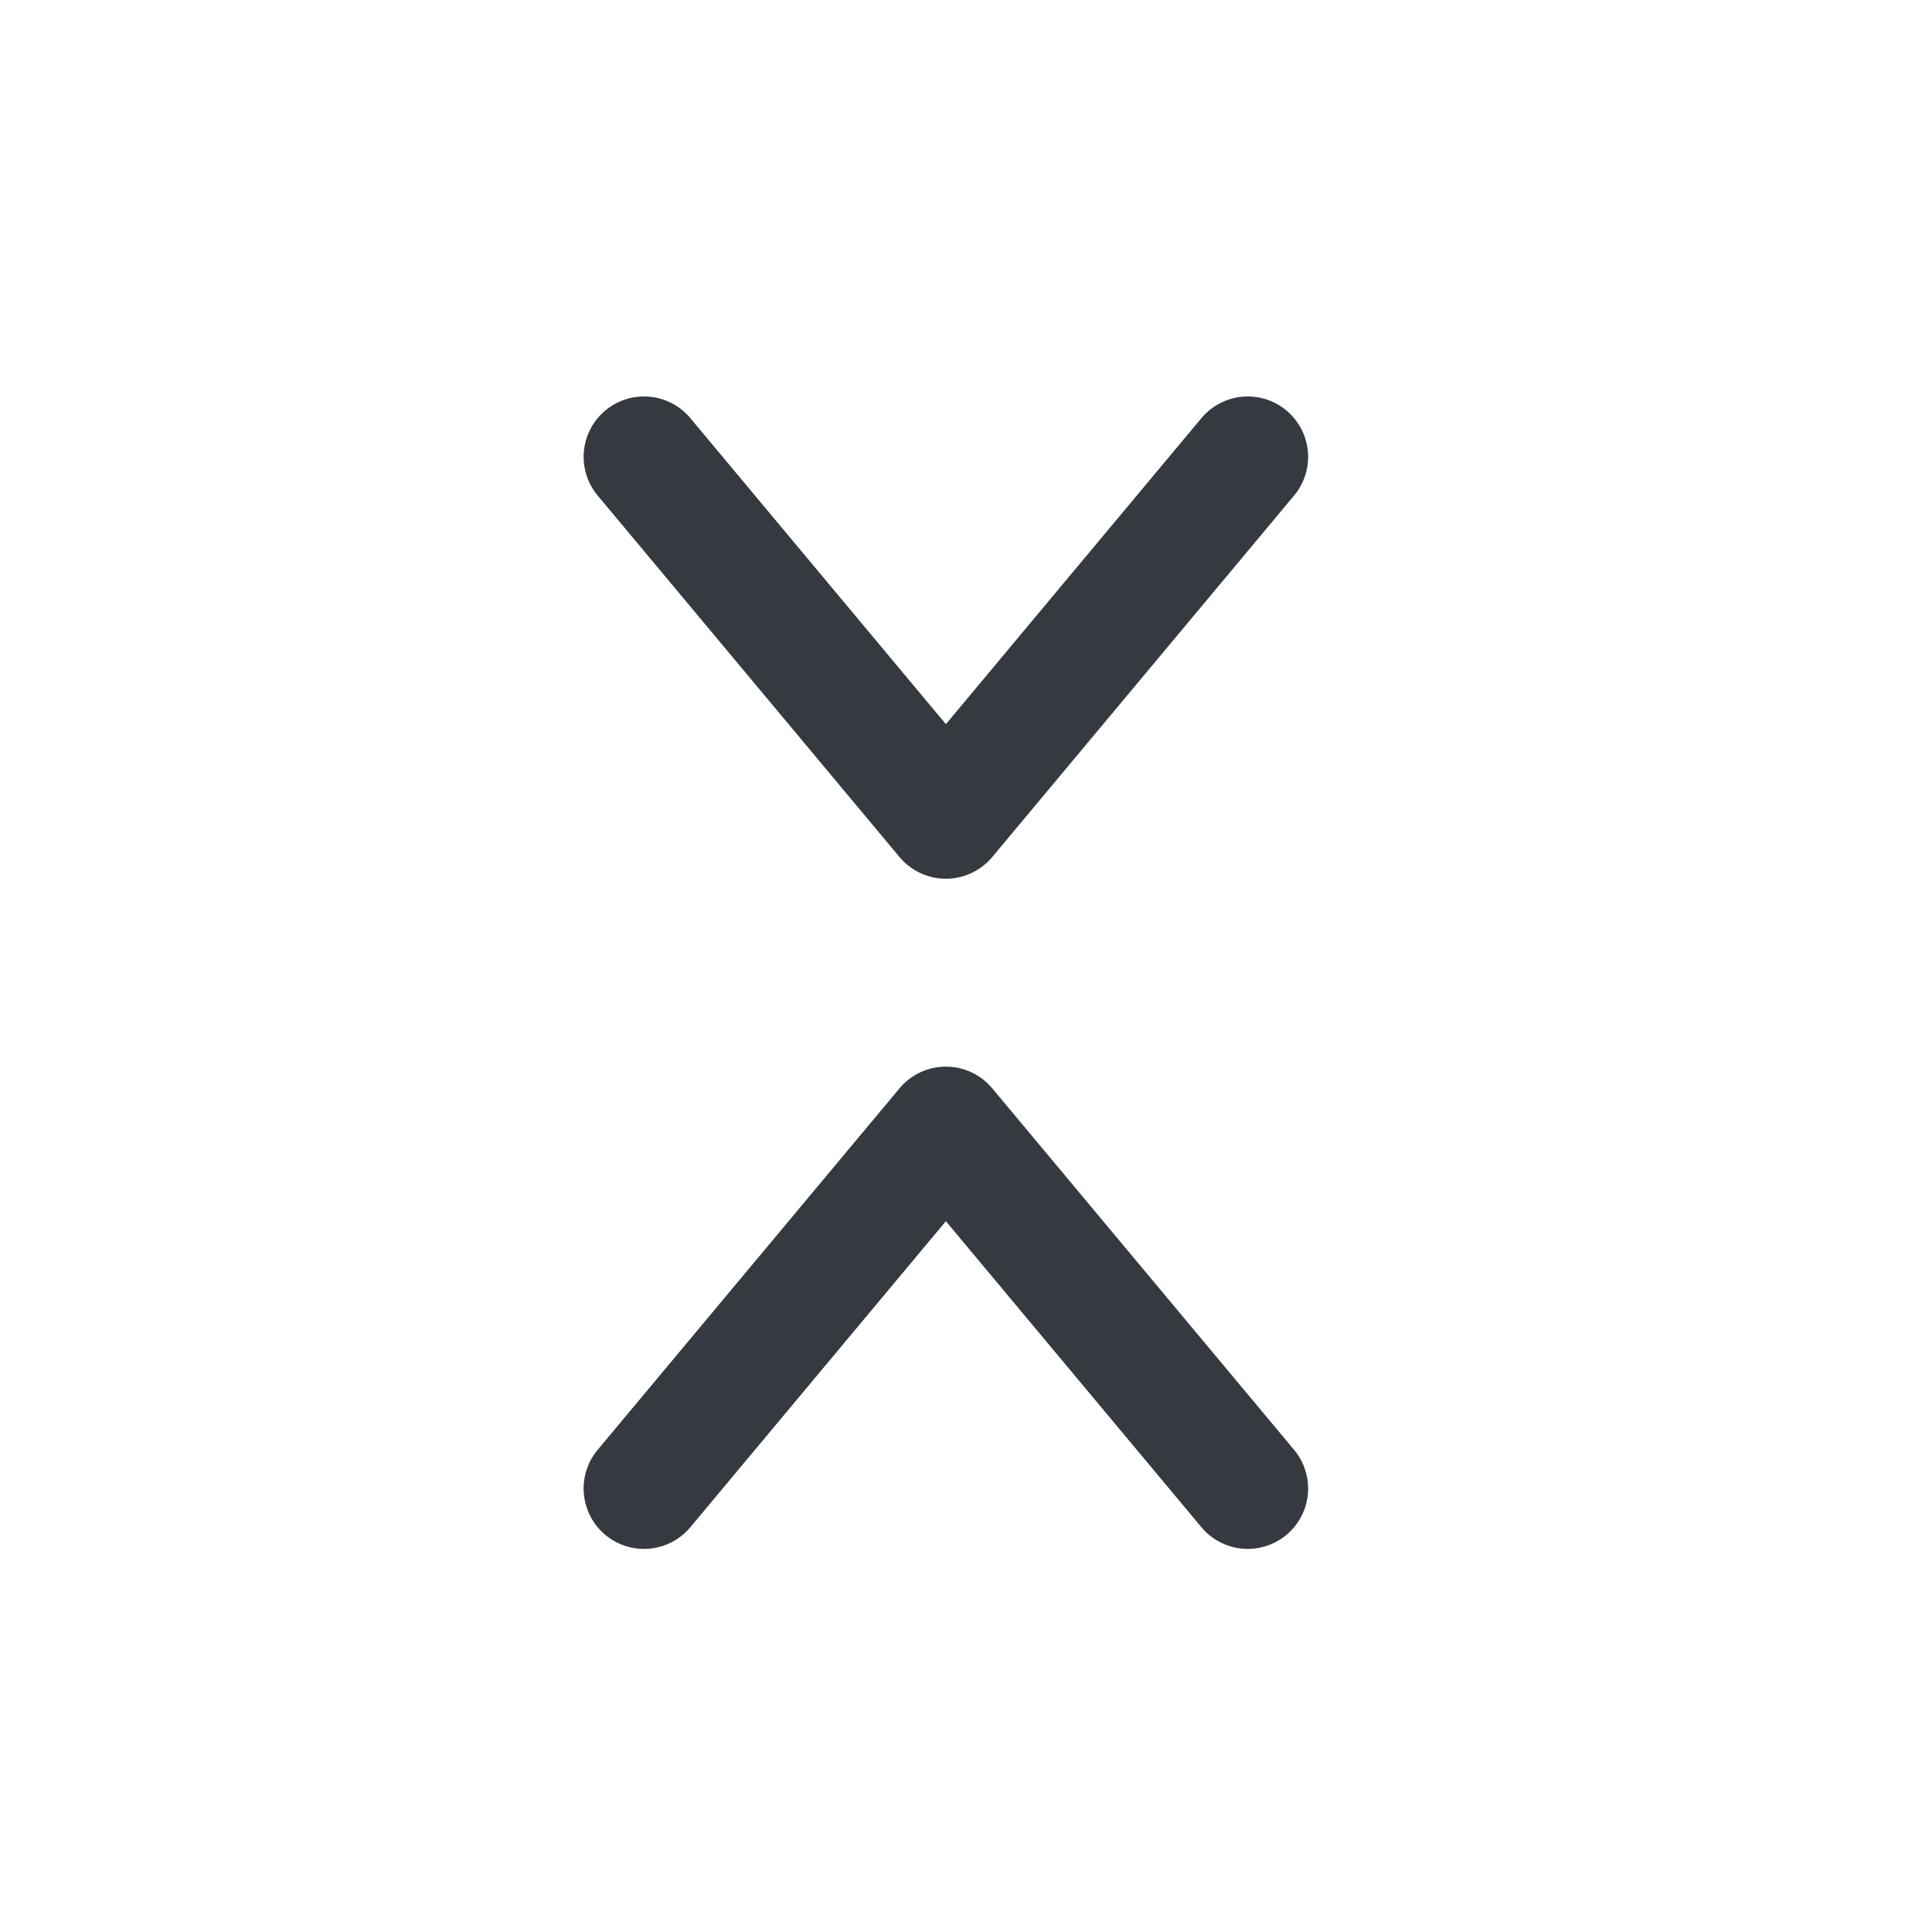
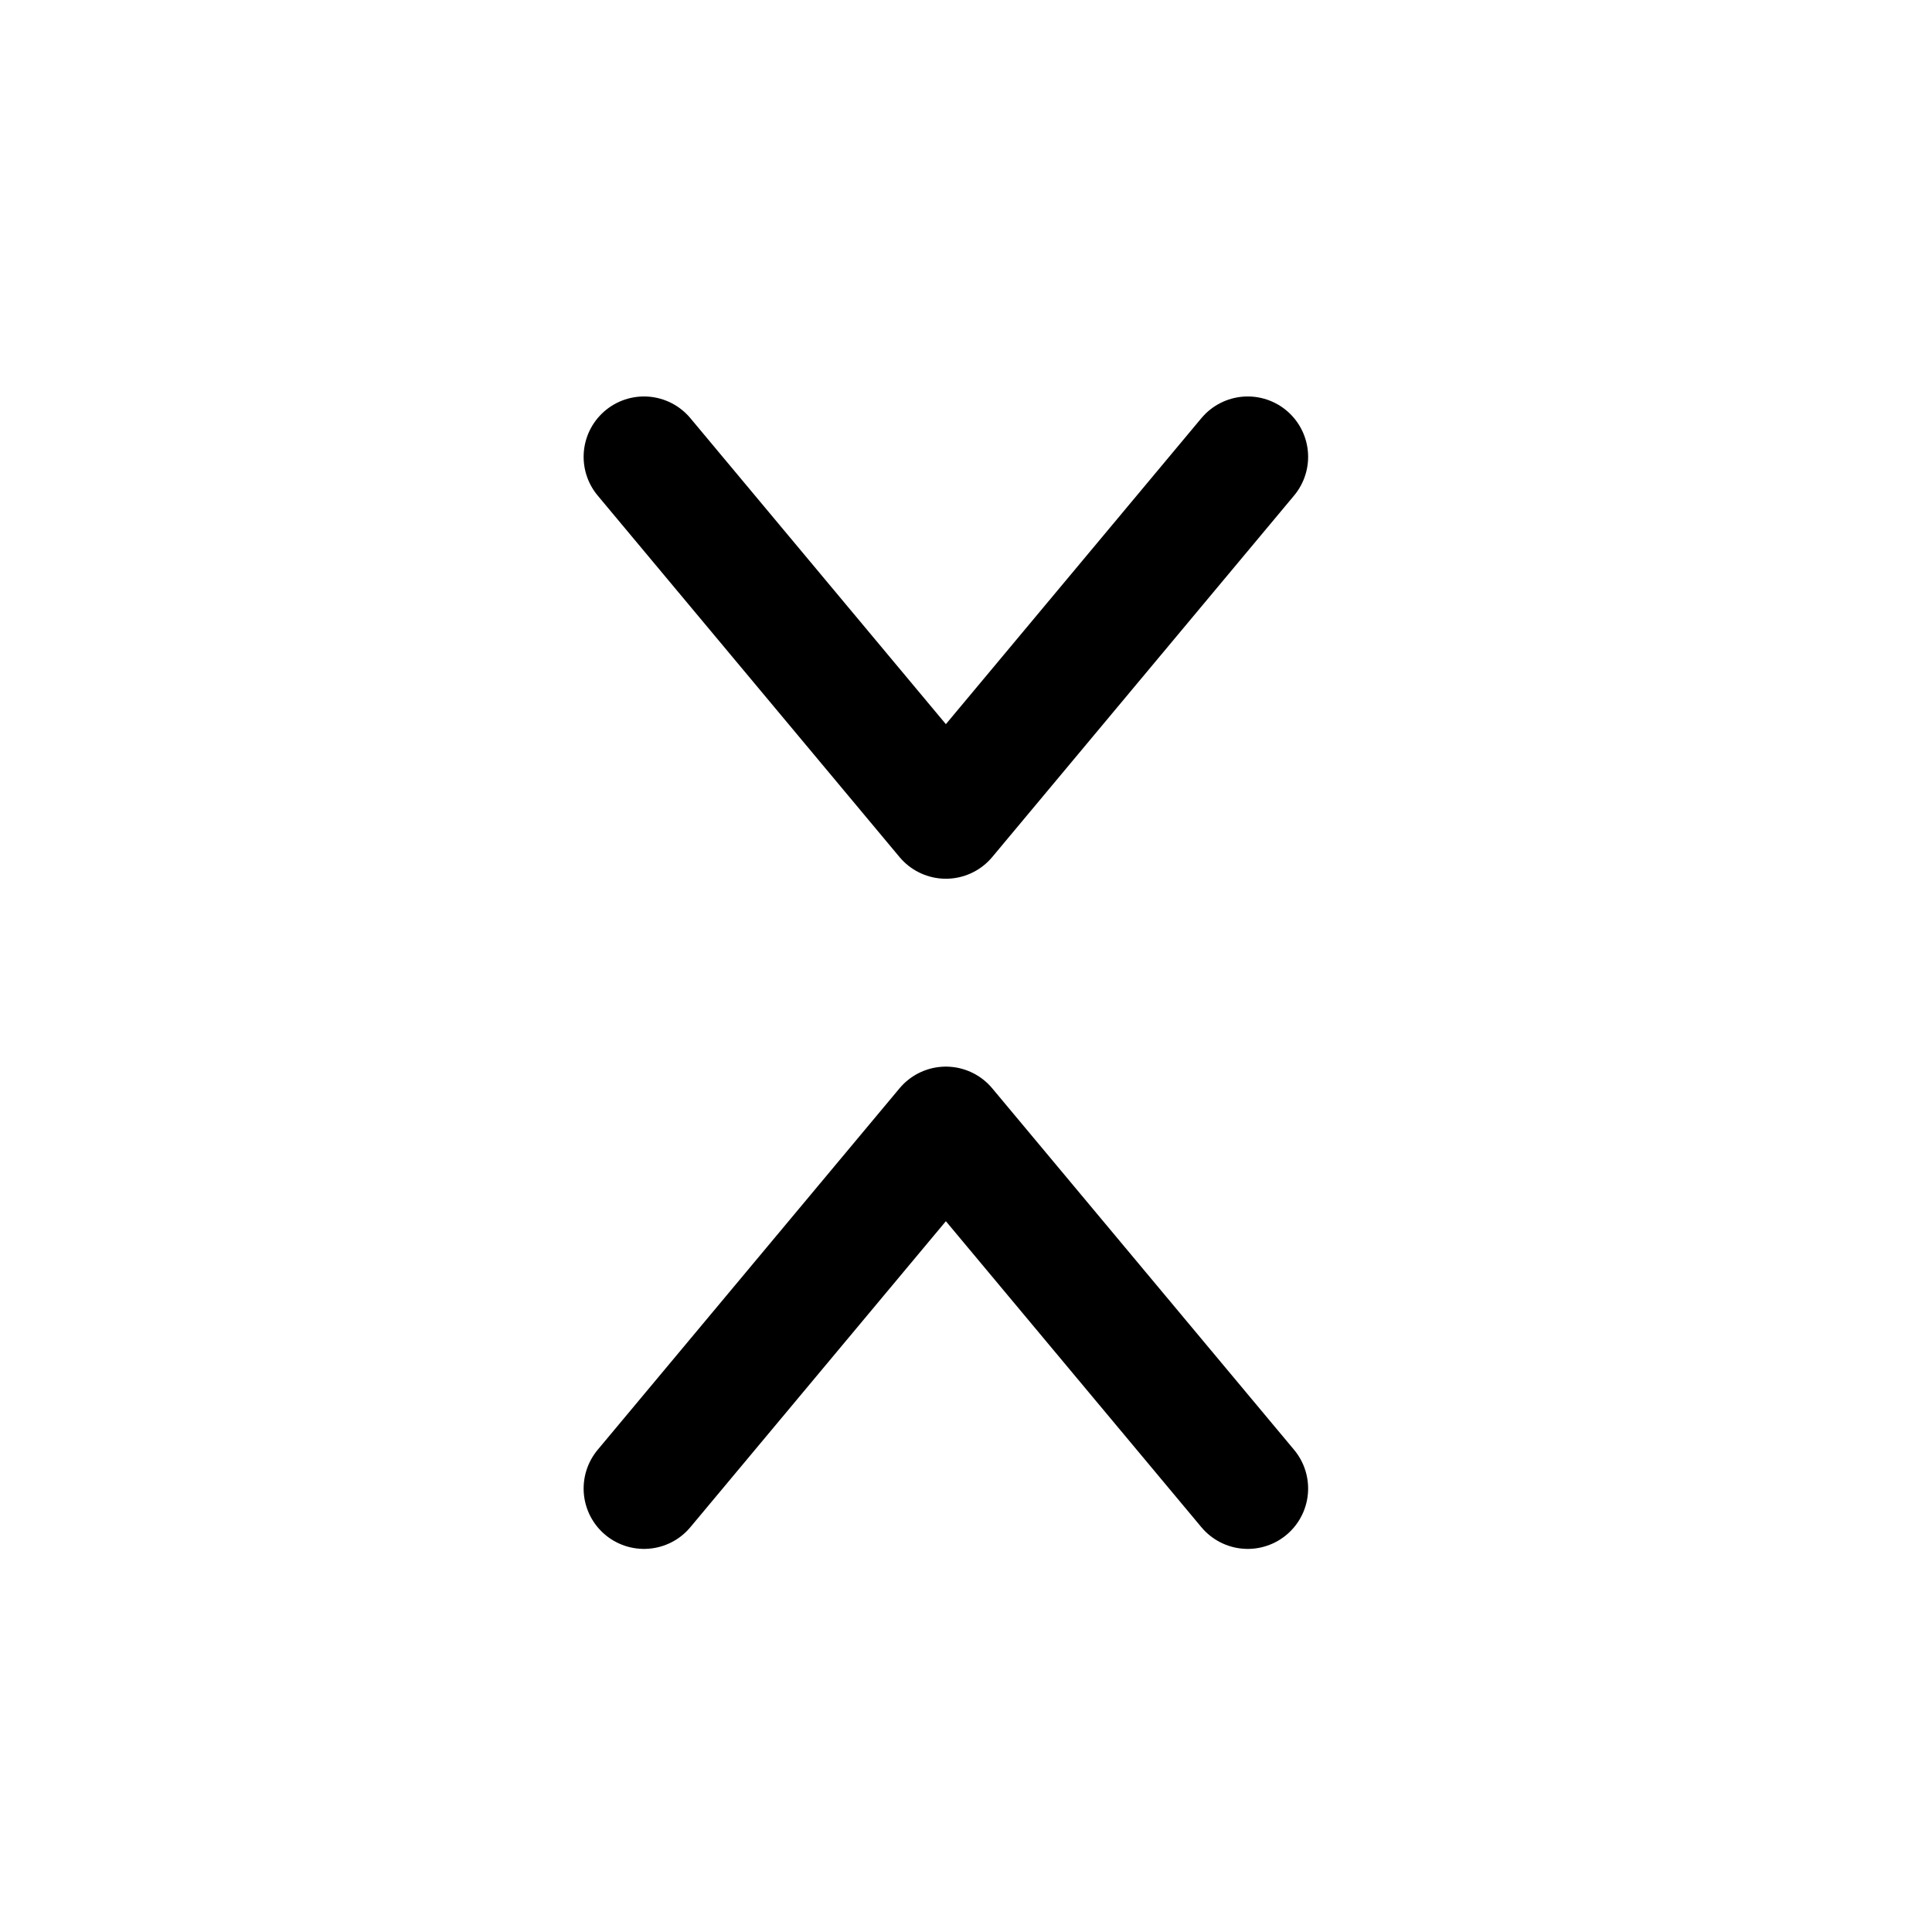
<svg xmlns="http://www.w3.org/2000/svg" width="24" height="24" viewBox="0 0 24 24" fill="none">
-   <path d="M8 5.675L11.75 10.166L15.5 5.675M8 18.491L11.75 14L15.5 18.491" stroke="#353A40" stroke-width="1.5" stroke-linecap="round" stroke-linejoin="round" />
+   <path d="M8 5.675L11.75 10.166L15.5 5.675M8 18.491L11.75 14L15.5 18.491" stroke="currentColor" stroke-width="1.5" stroke-linecap="round" stroke-linejoin="round" />
</svg>
